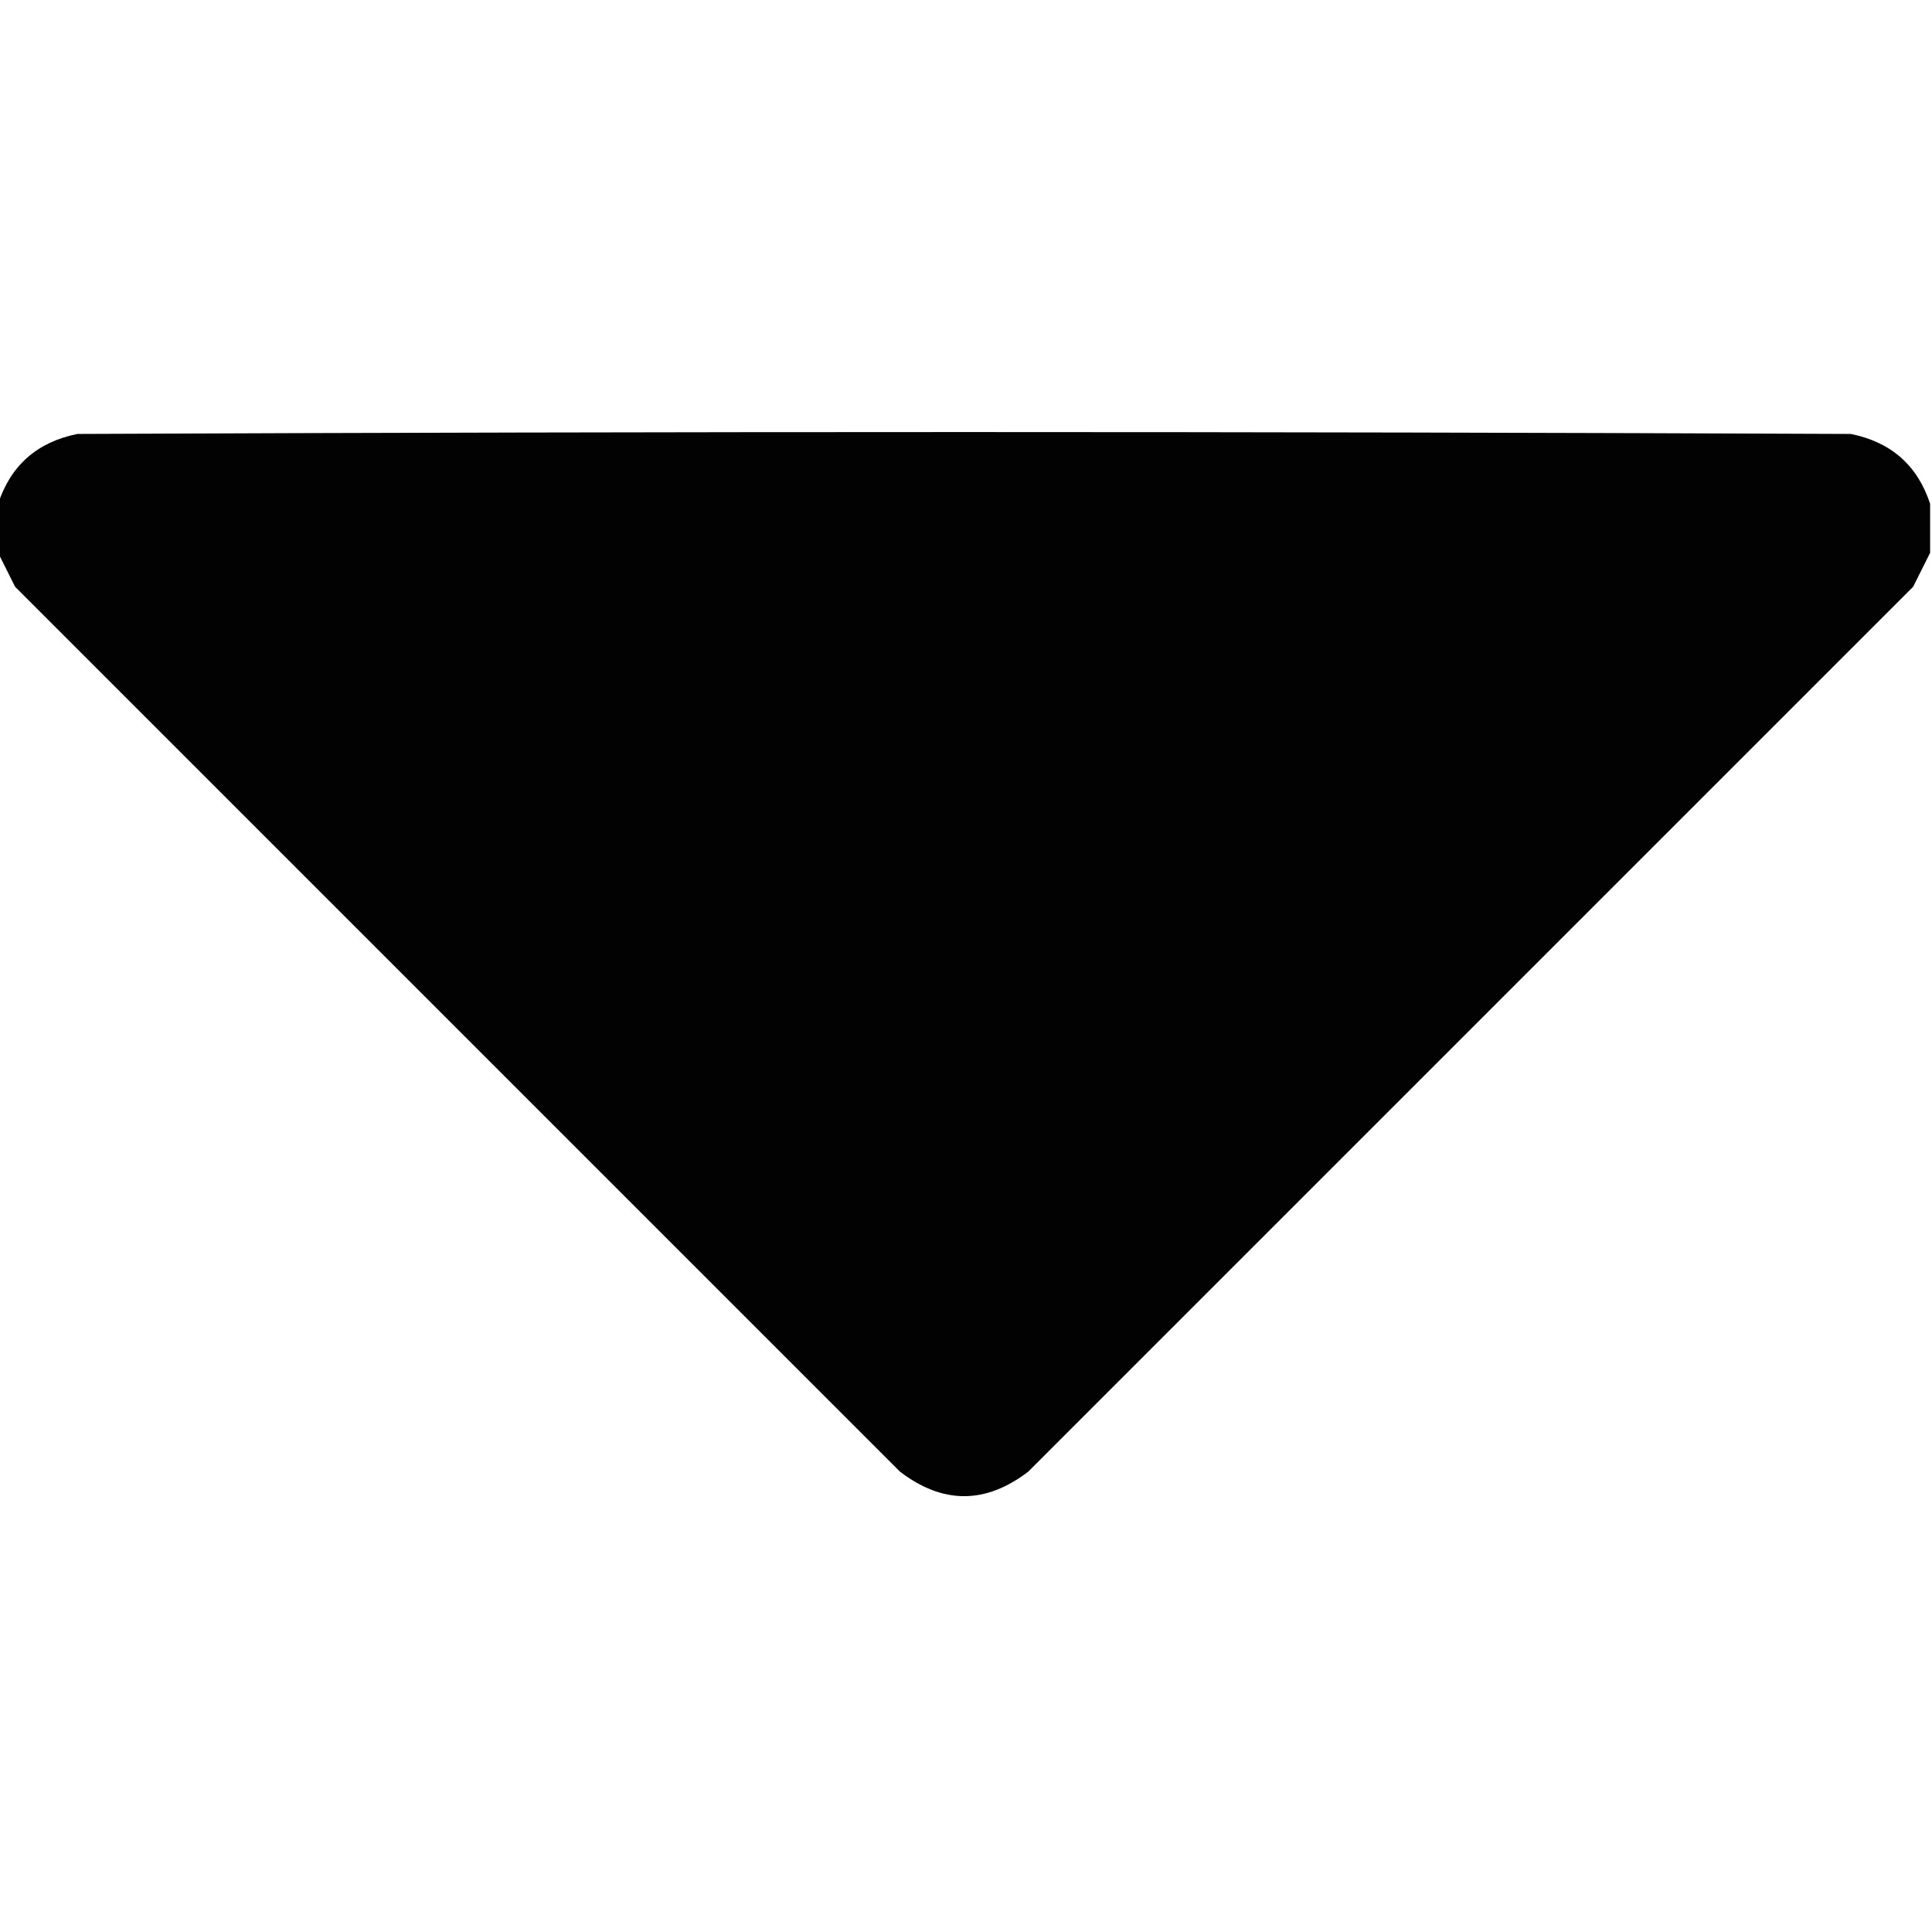
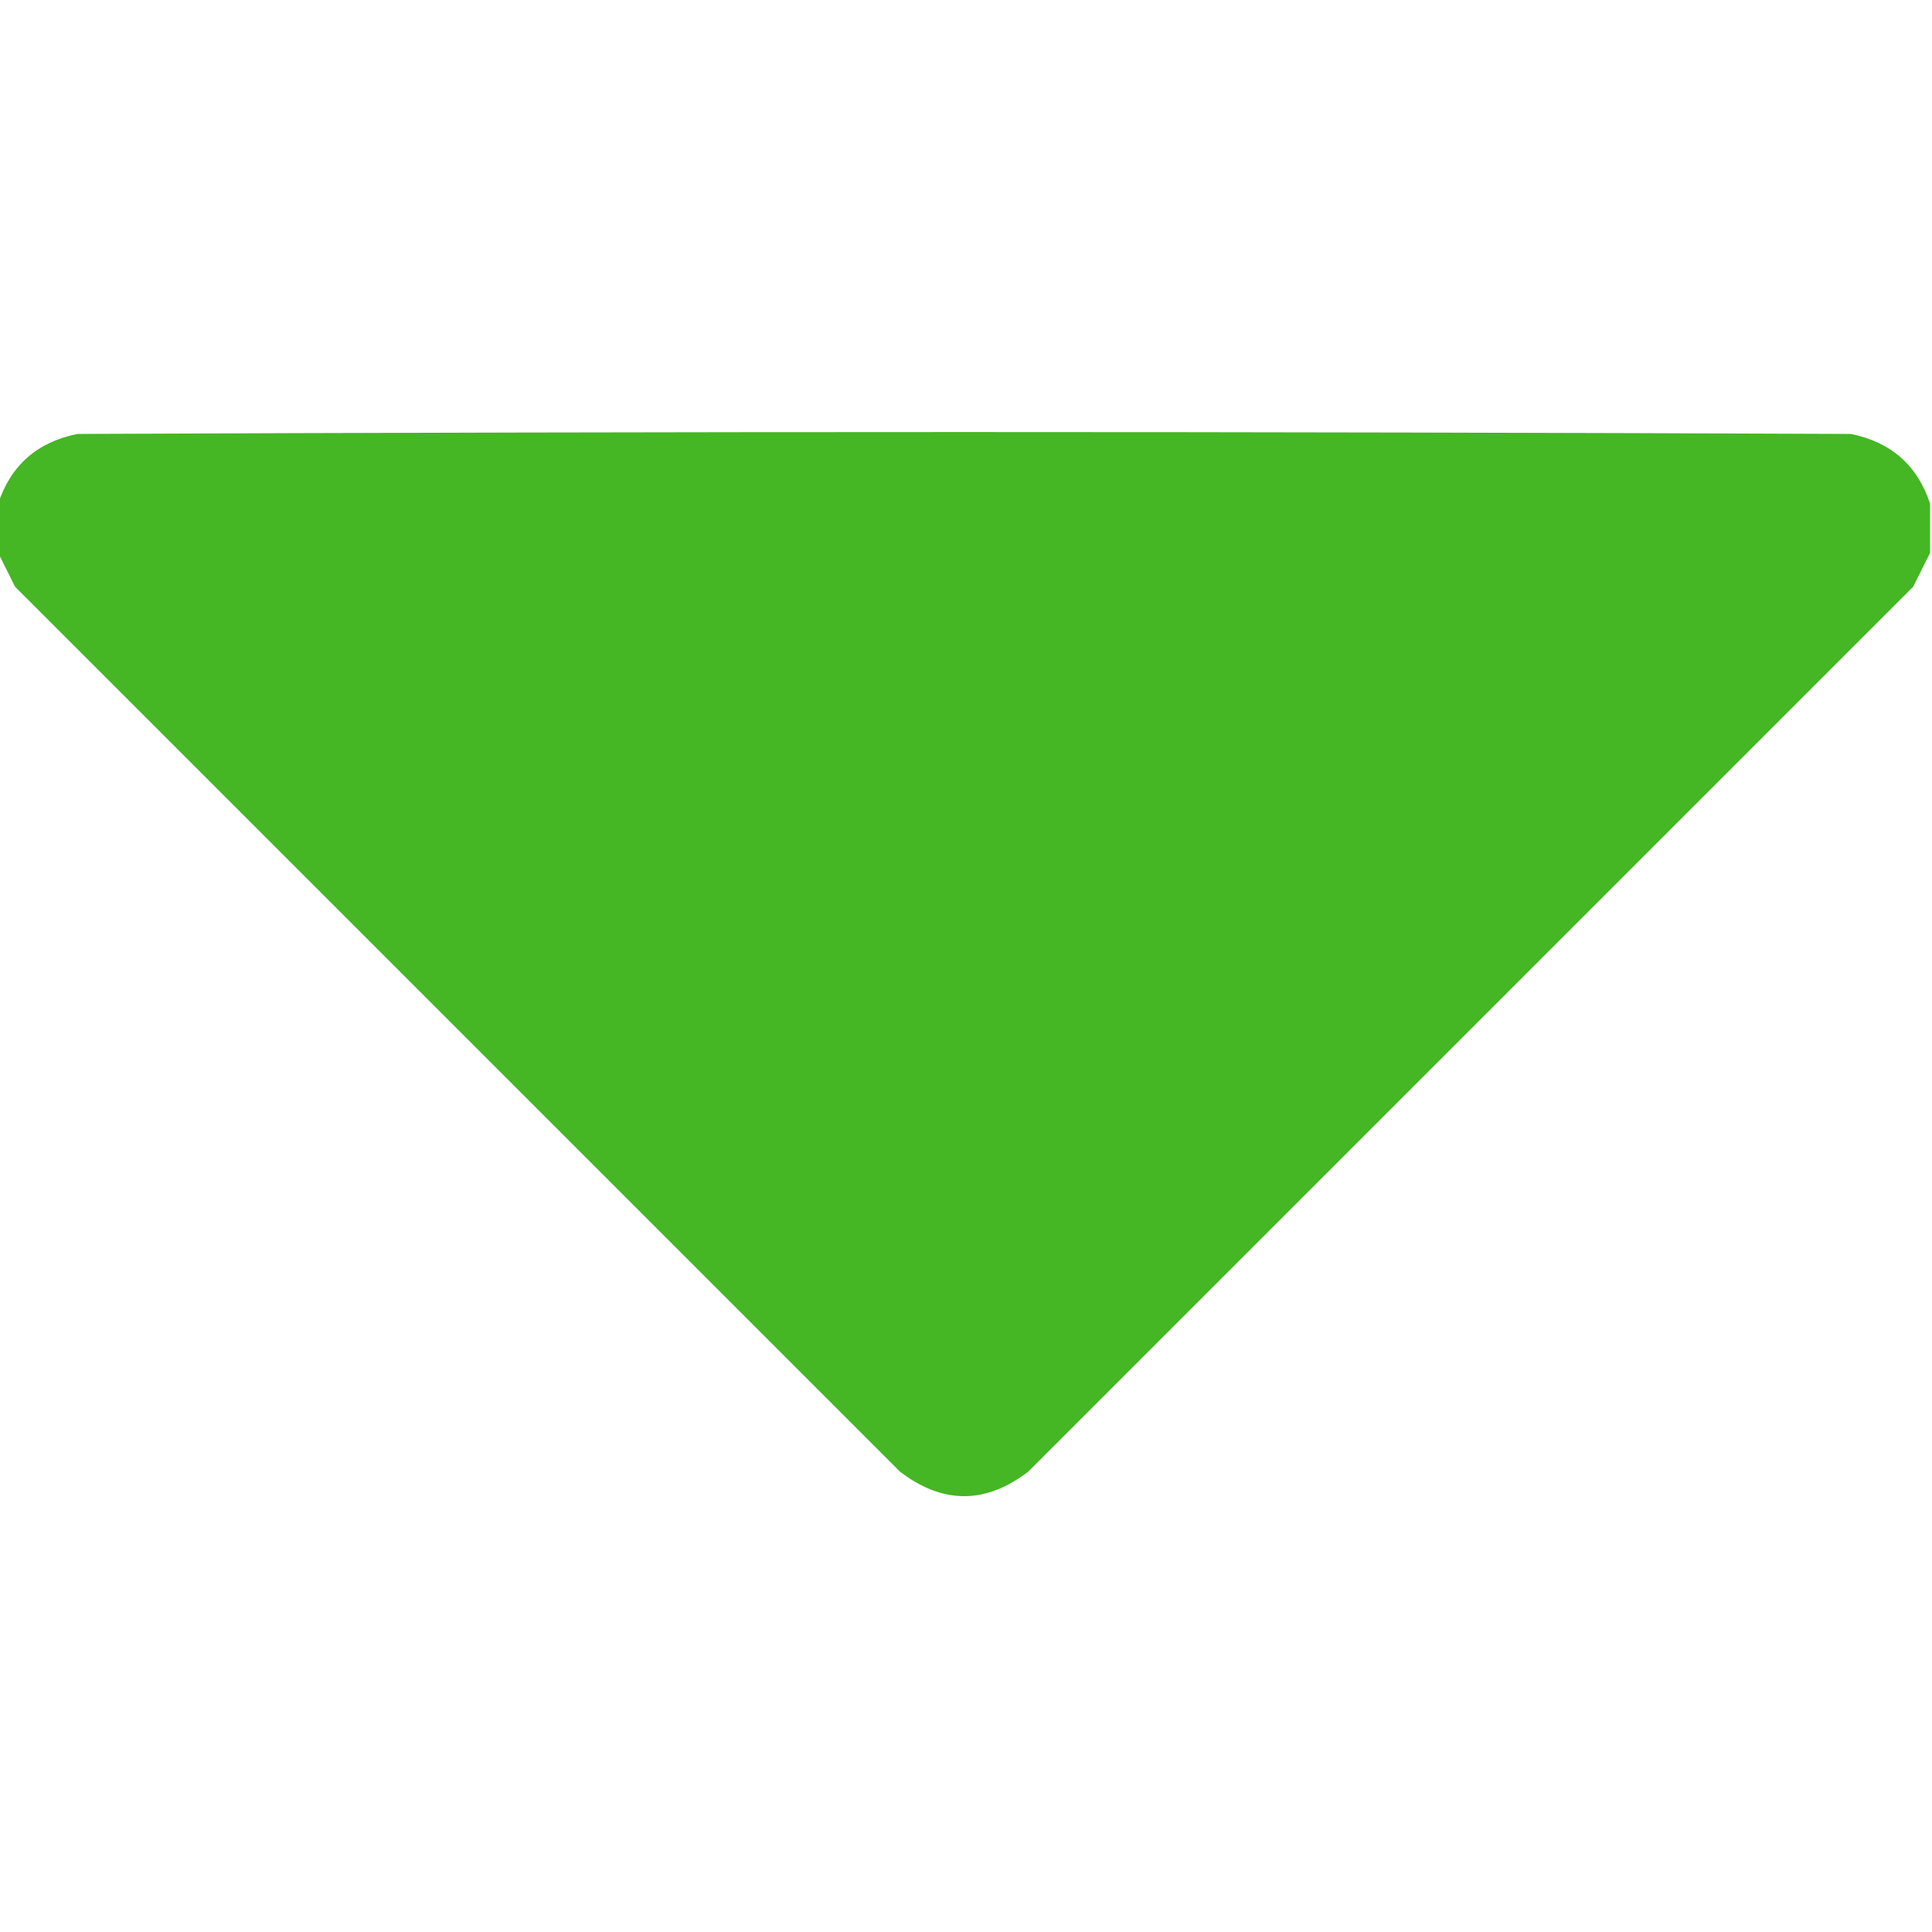
<svg xmlns="http://www.w3.org/2000/svg" version="1.1" width="512px" height="512px" style="shape-rendering:geometricPrecision; text-rendering:geometricPrecision; image-rendering:optimizeQuality; fill-rule:evenodd; clip-rule:evenodd">
  <g>
-     <path style="opacity:0.989" fill="#000000" d="M 511.5,133.5 C 511.5,137.833 511.5,142.167 511.5,146.5C 510.046,149.408 508.546,152.408 507,155.5C 428.833,233.667 350.667,311.833 272.5,390C 261.167,398.667 249.833,398.667 238.5,390C 160.333,311.833 82.167,233.667 4,155.5C 2.454,152.408 0.954,149.408 -0.5,146.5C -0.5,142.167 -0.5,137.833 -0.5,133.5C 2.842,123.332 9.842,117.165 20.5,115C 177.167,114.333 333.833,114.333 490.5,115C 501.158,117.165 508.158,123.332 511.5,133.5 Z" />
+     <path style="opacity:0.989" fill="#44b522" d="M 511.5,133.5 C 511.5,137.833 511.5,142.167 511.5,146.5C 510.046,149.408 508.546,152.408 507,155.5C 428.833,233.667 350.667,311.833 272.5,390C 261.167,398.667 249.833,398.667 238.5,390C 160.333,311.833 82.167,233.667 4,155.5C 2.454,152.408 0.954,149.408 -0.5,146.5C -0.5,142.167 -0.5,137.833 -0.5,133.5C 2.842,123.332 9.842,117.165 20.5,115C 177.167,114.333 333.833,114.333 490.5,115C 501.158,117.165 508.158,123.332 511.5,133.5 Z" />
  </g>
</svg>
